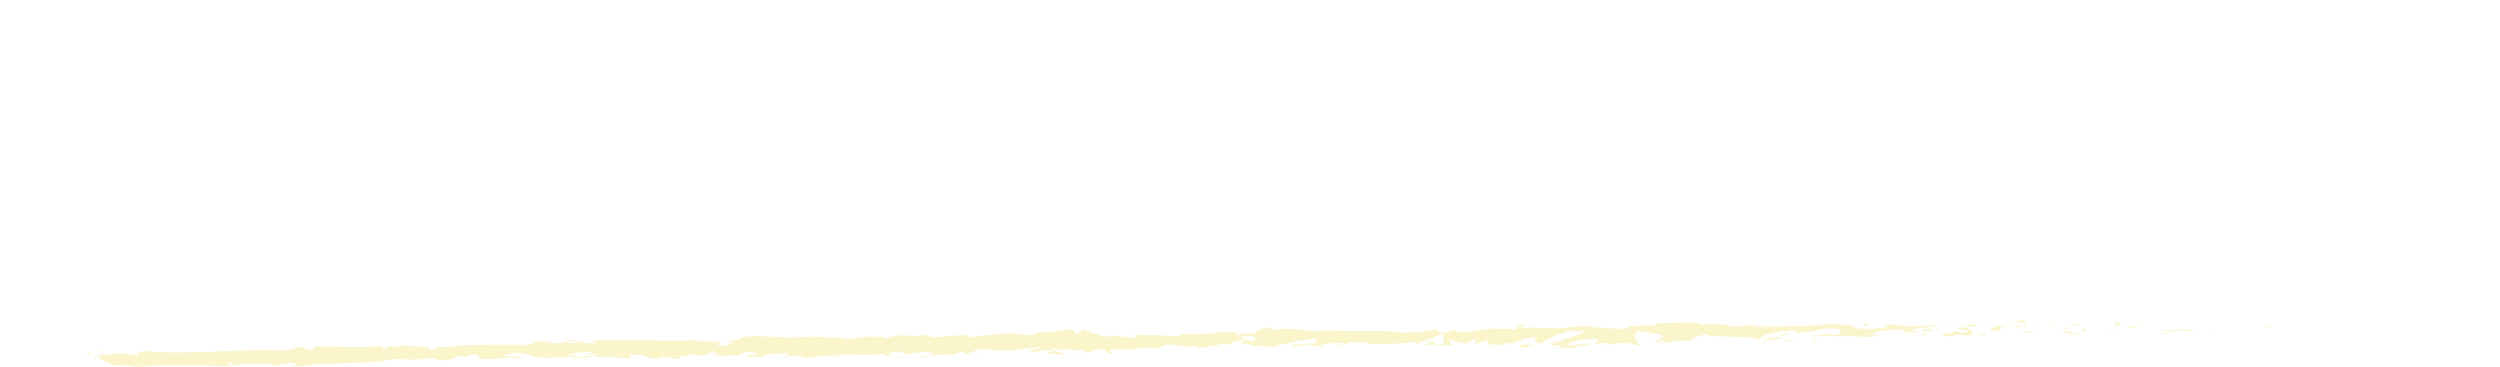
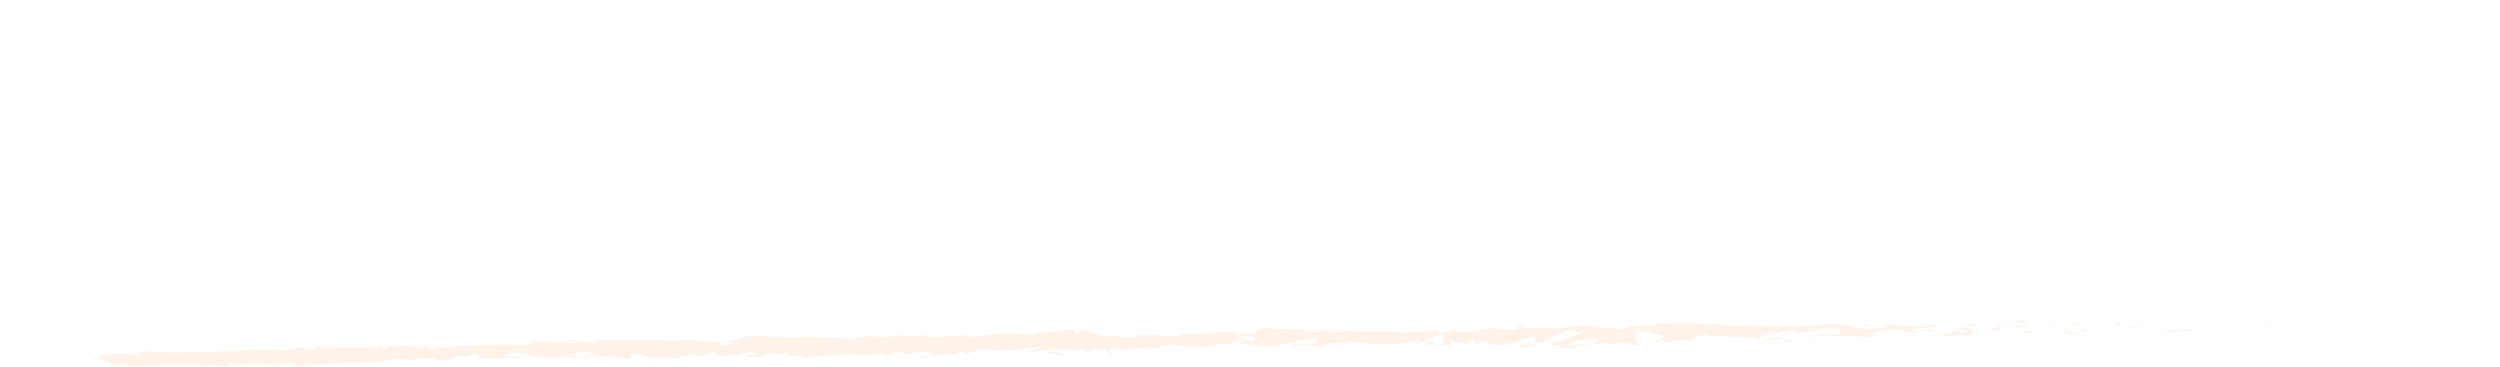
<svg xmlns="http://www.w3.org/2000/svg" id="Layer_2" data-name="Layer 2" viewBox="0 0 888.51 130.39">
  <defs>
    <style>
      .cls-1 {
        fill: none;
      }

      .cls-2 {
-         fill: #faf5cb;
+         fill: #FFF2E9;
      }
    </style>
  </defs>
  <g id="Layer_1-2" data-name="Layer 1">
    <g>
      <g>
        <path class="cls-2" d="M805.31,116.22c1.15.06.74-.54.91-.64-1.92.12-.86.8-.91.64Z" />
        <polygon class="cls-2" points="786.39 117.47 786.72 117.23 783.93 117.81 786.39 117.47" />
        <path class="cls-2" d="M768.69,117.36c1.67,1.02,6.41-.13,9.56.25l.52.23,1.43-.81c-3.83.11-8.81.62-11.51.33Z" />
        <path class="cls-2" d="M759.27,115.13c.58.4-2.04.33,2.2.14-.21-.04-.27-.07-.4-.1-.38,0-.91,0-1.8-.03Z" />
        <path class="cls-2" d="M761.07,115.16c1.86-.02-1.22-.34,0,0h0Z" />
        <path class="cls-2" d="M752.47,115.35l2.46-.34c-.51-.23-2.7-.29-1.88-.46-2.52.18-2,.42-.57.8Z" />
        <path class="cls-2" d="M750.14,116.08l1.27-.14c-.22-.1-.56-.13-1.27.14Z" />
        <path class="cls-2" d="M754.11,115.63l-2.7.31c.35.16.39.49,1.24-.11-.22.3.31.01,1.46-.2Z" />
        <path class="cls-2" d="M755.63,115.79c1.38.22,3.15.37.69.71,4.7-.12,4.01-.84-.69-.71Z" />
        <path class="cls-2" d="M767.79,118.41l1.84.31,1.59-.33c-.8.16-3.55-.29-3.43.02Z" />
        <path class="cls-2" d="M737.18,114.78c-.15.21.82.58,1.01.85l1.81-.24c-.93-.15-2.7-.29-2.82-.61Z" />
        <path class="cls-2" d="M738.18,115.63l-2.71.36c2.42.05,2.87-.12,2.71-.36Z" />
        <polygon class="cls-2" points="749.69 117.2 754.15 116.44 748.84 117.21 749.69 117.2" />
        <polygon class="cls-2" points="726.82 114.72 728.36 114.23 725.62 114.97 726.82 114.72" />
        <path class="cls-2" d="M719.95,114.78c1.14-.41-1.56-.7-.35-.95-1.87.07-3.46.42-4.9.73,1.53-.17,3.15-.12,5.25.22Z" />
        <path class="cls-2" d="M712.28,115.02c.76-.1,1.55-.27,2.41-.46-.81.09-1.61.23-2.41.46Z" />
        <path class="cls-2" d="M730.85,115.87c-.21-.13-.61-.47-2.13-.62l1.06.61c.33,0,.69,0,1.07.01Z" />
        <path class="cls-2" d="M729.82,115.88l-.04-.02c-1.16-.02-1.96-.03-2.3-.04.3,0,1,.03,2.34.06Z" />
        <path class="cls-2" d="M731.12,115.87c-.1,0-.17,0-.27,0,.1.06.16.08.27,0Z" />
        <path class="cls-2" d="M742.59,116.63c-1.59.33-4.92.69-1.71,1.21,1.14-.41-.69-.71,1.71-1.21Z" />
        <path class="cls-2" d="M732.44,116.64l2.88.15c-.06-.16-.57-.39.21-.56l-3.1.41Z" />
        <polygon class="cls-2" points="731.03 116.82 732.44 116.64 731.37 116.58 731.03 116.82" />
        <path class="cls-2" d="M717.22,115.6c-1.24.26-2.61.28-4.14.31,1.65.12,3.35.19,4.97.2.23-.19.94-.53-.83-.51Z" />
        <path class="cls-2" d="M723.34,115.79c-.09.01-.2.02-.28.03.17.05.31.07.28-.03Z" />
        <path class="cls-2" d="M697.93,115.89c.08.04.16.07.24.11.02-.04.03-.07.06-.1h-.3Z" />
        <path class="cls-2" d="M718.32,116.23c1.24.12,1.98-.02,2.69-.21-.93.06-1.91.09-2.96.1-.1.09-.12.14.28.11Z" />
        <path class="cls-2" d="M708.06,115.29c.64.13,1.38.24,2.14.34-.63-.19-1.92-.5-2.14-.34Z" />
        <path class="cls-2" d="M722.65,115.65c.06,0,.12-.02.19-.03-.41-.13-.36-.07-.19.03Z" />
        <path class="cls-2" d="M722.65,115.65c-.64.09-1.14.23-1.64.36.75-.05,1.45-.11,2.06-.2-.15-.04-.31-.11-.42-.17Z" />
        <path class="cls-2" d="M693.34,119.77c.22-.56,3.48-1.08,6.29-.47,2.77-.42.96-2.27-1.45-3.3-.09.24-.09.47-2.93.8,1,.31,6.32.72,3.91,1.23-3.77.29-3.09-.2-4.92-.5,1.56.7-4.8,1.01-3.98,2.04l3.31-.36c.06.16-1.14.41-.22.56Z" />
        <path class="cls-2" d="M703.6,116.06l1.17-.07c-1.34-.1-2.29-.32-4.05-.76-1.95.27-2.35.48-2.49.67l5.77.08-.4.08Z" />
        <path class="cls-2" d="M710.03,116c-.92.61-3.73.87-2.01,1.53,3.44-.04,2.41-.5,4.46-.76-5.55.13,1.59-.34-2.41-.69,1.09-.1,2.07-.13,3-.15-1-.08-1.96-.17-2.87-.29.05.02.09.03.13.04h.03s0,0,0,0c.24.08.32.12.05.08-.02,0-.09.01-.12.01-.04.08-.14.16-.25.23-1.61-.13-.25-.16.25-.23.02-.03.06-.06.07-.09h-.02s-5.56.32-5.56.32c1.18.09,2.65.07,5.26,0Z" />
        <path class="cls-2" d="M737.91,119.15c-.17-.05-.16-.1-.18-.14-.36.07-.5.12.18.14Z" />
        <path class="cls-2" d="M735.63,118.77c.4-.08.74-.33,2.05-.26,1.14.19,0,.29.05.49.79-.16,2.77-.43.29-.73l-.39.08c-2.24-.22-5.11-.99-4.72-1.07.65.55,1.23.95,2.71,1.49Z" />
        <path class="cls-2" d="M722.67,117.54l-4.63.29,2.36.54-.12-.32c2.63.13,2.06-.26,2.39-.5Z" />
        <polygon class="cls-2" points="697.41 115.59 698.02 114.94 695.35 115.85 697.41 115.59" />
        <polygon class="cls-2" points="691.39 115.66 691.61 115.1 690.03 115.43 691.39 115.66" />
        <path class="cls-2" d="M352.12,124.84l-1.36.18c.64-.06,1.06-.12,1.36-.18Z" />
        <path class="cls-2" d="M361.96,124.74l.24-.28c-.45.16-.64.27-.24.28Z" />
        <path class="cls-2" d="M543.69,116.04c-1.98-.51-4.2-1.31-3.96-.68l.61.61c1.38-.12,2.44-.06,3.35.07Z" />
        <path class="cls-2" d="M442.57,120.51c.19.06.39.12.58.18.48-.22.93-.42,1.33-.6-.58.13-1.23.27-1.91.42Z" />
        <path class="cls-2" d="M441.2,123.07l-2.61-.37c.59.13,1.43.26,2.61.37Z" />
        <path class="cls-2" d="M298.38,126.33l-1.58.65c2.48-.05,1.38-.34,1.58-.65Z" />
        <path class="cls-2" d="M629.79,115.9c-1.71-.24-3.07-.34-4.27-.37,2.06.35,3.72.88,4.27.37Z" />
        <path class="cls-2" d="M355.9,118.26c-.83.12-1.18.25-1.16.39.86-.12,1.34-.24,1.16-.39Z" />
        <path class="cls-2" d="M620.59,115.54c.3.06.6.09.9.14,1.25-.1,2.51-.19,4.03-.15-1.52-.26-3.26-.42-4.94,0Z" />
        <path class="cls-2" d="M103.47,129.97c-.14-.02-.31-.03-.44-.06-.04.08.16.08.44.06Z" />
        <path class="cls-2" d="M46.53,125.3c.56-.05,1.47-.08,2.33-.11-.42-.03-1.12,0-2.33.11Z" />
        <path class="cls-2" d="M667.19,115.37c1.28-.04.2-.07,0,0h0Z" />
        <path class="cls-2" d="M673.4,117.8c-.27.07-.48.16-.51.3.1-.15.28-.24.51-.3Z" />
        <path class="cls-2" d="M607.9,119.39s-.07,0-.11,0c.38.12.31.1.11,0Z" />
        <path class="cls-2" d="M669.11,115.65c-.48-.08-1.03-.14-1.63-.18.26.05.76.11,1.63.18Z" />
        <path class="cls-2" d="M668.85,115.36c.44.02.79.04,1.11.06.16-.1.02-.17-1.11-.06Z" />
        <path class="cls-2" d="M665.42,115.4c.73,0,1.41.02,2.06.07-.25-.04-.36-.08-.29-.1-.37,0-.9.02-1.78.03Z" />
        <path class="cls-2" d="M207.86,125.88c-.08-.02-.18-.03-.27-.05-1.28.28-.72.23.27.05Z" />
        <path class="cls-2" d="M510.53,122.63c.06,0,.09-.02.15-.03-.06,0-.13-.01-.19-.02l.04.05Z" />
        <path class="cls-2" d="M505.96,123.12c1.94-.78,3.05-.7,4.53-.55l-1.53-1.76-3.01,2.31Z" />
        <path class="cls-2" d="M328.56,125.36l3.22.51c-3.87.97-6.68.69-3.65,1.43.43-1.93,12.5-.38,12.91-2.31l2.13.37c-.61,0-.7.11-1.3.09,4.14.86,3.04-1.44,8.36-1.24,1.85.12,3.15.38,1.89.63l4.12-.54c1.2.02.91.36-.28.34l6.29-.25-.05.06c.89-.32,2.92-.81,3.91-1.02,1.6.25-.8.22-.39.45l3.48-.52c1.43.48-1.45,1-3.86.97,3.28,1.87,2.88-.53,9.92.51l-3.29.29c2.14,1.07,4.7.64,8.43,1.27-.89-.34-7.47-1.62-3.69-2.15,1.07.13,2.47.18,4.51-.23.03.68,2.02.49,4.51.42l-.16.91c2.69-.3,2.47-.75,4.05-1.18,3,.05,3.64.75,4.35,1.33,4.81.08-3.33-1.08,2.36-1.33,4,.3,6.81-.11,11.59-.71,2.8.28-.48.56.52.81l2.47-.75c.61,0,.41.23.32.35,2.09-.31.16-.91,3.45-1.2.87-1.01,6.77,1.38,10.82.21,1.01.25-.48.56-.17.91,5.57-.8,4.78-.59,9.35-1.64l3.91.56c-2.88-.65.78-1.49,3.99-2.19-1.02-.32-1.89-.6-2.48-.73l5.12-.54c.62.14.11.46-.73.85.35-.08.68-.16.94-.23,1.84.32.89.85-.42,1.37-.62-.18-1.25-.36-1.85-.54-1.26.56-2.44,1.19-2.17,1.71.33-.11.97-.2,1.68-.26-.33.15-.54.29-.39.38.17.09.71-.11,1.54-.35l1.18,1,.28-.4,6.71.56c4.79-1.06,8.94-2.61,16.55-3.1-1.88.76-.4,1.21-.49,2.09-2.09-.91-5.89.45-9.84.3,2.06.08,1.61.5,1.09.65l7.03-.92c-.15.72,1.5.53,3.34.81-1.4-1.41,5.24-.99,8.1-1.45.18.48-.5.97-3.99.88,3.86,1.04,4.97-1.71,8.76-.83-.85.02-1.31-.05-1.65.19,1.99-.44,6.86-.14,5.72.28l-.85.02c5.66.12,17.24-.13,18.07-1.34.06.16-.73,1.46-1.07,1.71l10.08-4.14c-.88,1.04,2.55,3.48-2.14,4.1,1.35.14,3.02.29,5.86-.09-.92-.14-2.3-1.48-1.05-1.59,3.46,1.13,2.4.6,6.66,1.56-1.38-.21.14-1.85,2.32-1.81-.34.24.19,1.6-.6,1.78l5.41-1.62c-1.35.29-.23,1.35.99,1.8-.56-.31,4.69,0,6.13-.16l-2.3-.36c6.12.21,6.04-2.28,12.11-2.23-.73.33-1.81,2.04,1.29,2.22,1.41-.82,6.25-3.96,11.62-4.62l1.03.46,4.12-.55c-2.56,1.24-9.76,3.87-13.69,4.9,2.29.36.64.55,4.07.48,1.21.43-1.87.67-2.88.71l7.99.24c-.36-.95,6.1-.99,5.8-1.78l-8.67,1.03c-.36-.94,5-2.74,10.67-2.59,1.44.37-1.07,1.7-.95,2.02.73-.33,5.37-.65,5.89-.41l-2.4.52c3.15.35,5.14-1.28,8.93-.39,1.31.06,3.91,1.21,4.13.65-2.14-1.08-2.57-4.44-1.15-5.26.46.07,6.87,1.02,8.36,1.55,2.16.84-3.22,2.04-1.39,2.77.08-.26,1.27-.59,1.76-.69,1.37.22-.57.81,2.42.68.49-.97,6.07.06,1.41-.82,2.92-.29,3.1.19,6.53.13-1.09-.62,3.07-2.14,5.99-2.42-.17.25.49.56.8.71,5.98.06,9.19.51,14.77.51.51.23,3.21.51,2.06.93.8-.17,1.54-.5,3.26-.53,3.33.83-3.84.14-1.3,1.14.22-.56,4.45-.78,6.9-1.13-.76-.87-5.66-.16-8.11.19-.01-1.2,4.26-2.45,10.09-3.01,4.63-.3,2.01.77,2.81.6,8.7.2,7.41-2.1,14.64-1.24,2.87.76.13,1.52.77,2.06-3.77.29-5.8-.48-8.35-.44l3.15.36c-1.2.25-3.72.45-5.09.23,2.4.69,14.7.1,21.42.74,1.19-.25,3.25-.52,2.28-.82l-2.12.1c-1.95-.62,4-.85,1.31-1.14,2.85-.43,6.05-1.11,10.06-.75l.75.87c-.09-.25-2.62-.52-3.75-.26,1.67-.38,6.15,1.18,7.98.05l-2.81-.6c2.86-.43,6.4-1.35,9.96-1.08-1.62-.86-.82.1-3.35-.91,2.19,1.25-9.1-.06-5.58,1.26-2.59-1.17-4.49-.5-7.88-1.5.1.29,1.2.55-1.78.41-.13.08-.45.19-.66.25-.09,0-.12-.01-.2-.02.06.01.1.02.16.03-.13.04-.14.05.06.01.71.13,1.29.28,1.52.44-1.48.66-6.23.63-7.83.97-1.77-.14.74-.33-.23-.63l-2.4.51c-.24-.64-4.71-1.05-.53-1.43l-3.76-.02c-2.21-.35-5.25-.49-7.13-.22-1.77-.14-4.47.71-2.93.21l-5.89.4-.05-.16c-5.81-.07-11.96,1.07-18.61-.07-1.96.16-3.98.36-7.25.19l-.64-.55c-2.51.19-7.55-.53-8.62.05-2.71-1.47-12.19-.28-16.61-.53l-.16.72c-3.04-.03-5.96.18-9.73.49l.23.63c-3.25.53-8.37-.42-13.52-.34.35-.24,1.65-.19,2.58-.04-6.16-1.42-12.97,1.11-18.55.1-1.39.24-2.4.17-3.37.01.13,0,.25-.01.34-.04-.14,0-.35,0-.57,0-.61-.11-1.25-.23-1.93-.33.58.15,1.14.28,1.63.33-1.07.02-2.7.11-4.29.28l-.68-.68c-.13,0-.23.01-.37.02-1.57-.24-1.26.33-.42.84-.8.12-1.54.26-2.11.42-1.28-1.09-4.18.4-5.92-.77-1.07.58-8.01.48-8.85,1.69-.06-.16-.53-.23.33-.24-1.78-.13-3.55-.25-5.15.09l-.76-.86-3.87,1.19c-2.36-.51-3.34-.81-1-1.5-5.64,1.07-4.58.42-9.38,1.48l.23-.56c-1.72.04-4.46.81-5.5.35-3.85-1.04-19.01,0-28.88-.91,1.93,1.63-4.59-.7-4.97.59-.58-.38-1.95-.59-.36-.95-5.03.44-7.57-.54-11.03.57-.58-.39,1.07-.58.56-.81-.4.09-1.6.36-2.12.13-.51-.23.73-.34,1.53-.51-5.14.12-5.65,1.33-6.01,2.46-2.61-.51-3.91-.42-5.78.34-.91-.36-2.43-.73.77-.9-1.8-.04-10.99-.43-11.16.48-.57-.22-2.51-.04-2.99.07-4.03-.01-4.39-.09-8.35.04l1.1.14c-1.55,1.11-3.29.28-6.48.45l.09-.11c-7.33-.7-3.16.42-10.39-.39l.4.67c-.66,1.47-6.41-.78-10.59-.17l1.52.37c-2.28.53-6.42-1.91-8.73-2.06-.5-.12.79-.21,1.49-.32-6.03-.79-.77.9-5.25,1.16-.83-.47,1.05-1.23-1.97-1.29-1.51-.37-8.74,1.66-12.87.8.91.36,1.82.71-.26,1.02-3.19.18-8.65-1.27-11.52-.06-.41-.1-.56-.19-.58-.28-2.44.34-7.93.62-9.39,1.27-2.29-2.31-15.16,1.36-15.13-.8l-7.51.23.19-.22c-4.8-.07-6.49.48-8.17,1.03-1.11-.13-.31-.34-.22-.46-7.02-.32-7.71-.21-13.58.96l-.62-.69c-1.59.44-10.16-.93-17.02,0,.07-.08.21-.22.75-.33-7.72.95-18.56-1.62-21.35.99l-5.09.73c6.61.07-.96,1.13,1.76,1.5-2.59.2-6.73-.64-3.54-.84l.5.12c1.15-1.36-8.22-.32-8.06-1.23-13,.31-25.68-.19-37.86.02l1.42,1.01-4.25.03c-1.12-.22-1.51-.78,1.52-.8-1.61-.55-5.07.6-5.15.83-5.94-.29,2.29-1.26.47-1.24l-2.47.13.56.11c-1.99.47-2.16.92-5.8.95-2.31-.16-1.2-.61-2.1-.63,0-.07-.3-.1-1.39,0l-5.35.03,2.16.77c-2.36.45-5.03.06-2.54.94-3.66-1.36-19.97-.08-22.2-.46-3.31.67-6.59.74-10.65.77,1.01.15,1.64,1.05-1.87,1.02,1.24-1.93-6.43-.67-9.3-1.97,2.55.85-9.95.46-5.95,1.65-2.93-.08-.19-.71-2.42-1.1-6.94.89-15.34-.1-23.93.37-.13.25,1.32.6-.51,1.01l-4.57-1.13c-1.7.17-1.53,1.48-4.65.69.44.2,1.11.5-.03.61-16.88-.79-34.39,1.9-51.56.1,2.33.42.79.51-.98.58,1.15.08,0,.62.23.95l-7.19-.74c-1.28.97-7.68.28-8.4,1.2l2.26-.22c-2.99,1.14,4.29,2.23,3.89,3.6,3.34-1.3,8.95,1.53,14.44-.34,1.23.24-1.03.47-.37.76,1.39-.62,3.08-.79,6.23-.62l-.35.15c8.82-.39,12.62.07,22.55.19l-.75-.65c2.13.03,2.59.23,3.59.38,2.42-1.08-5.99.1-3.79-1.08,2.86,1.29,15.03-.37,16.98,1.14,3.28-.08-.98-.75,2.3-.83l.88.4.81-.56c2.15.03,3.25.53,3.34.88-.52-.03-1.48.14-2.04.18,2.8.42,7.85-.37,8.82-.23l-3.16-.18c8.94-.62,19.88-.36,28.5-1.41l-.66-.3c6.59-.74,5.3.22,12.54-.22l-.26.08c1.44-.35,3.38-.55,5.36-.57-1.82.41,3.46.64,1.07,1.11,7.14-.8,3.53-.58,8.23-1.87l1.1.5c1.6-.51,1.73-.77,5.35-.99-2.96.52,2.33.75-.98,1.42,7.62.97,11.25-1.41,14.78.19,3.46-1.53-6.59-.67-4.65-1.02-1.65-.44,2.86-1.15,5.24-1.05,2.43-.02,4.17,1.77,10.27,1.61-.61,0-.65.12-1.25.12,2.29.32,4.47-.6,7.28-.05,1.55-.91,3.64-.03,4.07-1.16l-5.59.38c3.17-.36,6.12-1.74,11.36-1.21-.4.23-1.95.57-3.02.75,1.54.3,2.94-.28,4.53.02-.43,1.13-6.8.39-10.18,1.32,1.65.44,6.42-.95,4.73.3,2.42-1.6,6.02.07,10.13-1.2l-.26.68c.65-.12,2-.47,3.21-.47l-2.16.92c3.33-.81,6.46.51,9.67.05-6.72.15-1.53-.78-4.38-1.22,8.27-1.06,4.8,1.67,14.08,1.17-1.25.12-4.73-.31-2.77-.66,1.77.1,4.11.32,5.2.65,6.15-.26-.96-.67,1.65-1.14,2.11.78,3.01-.39,5.7-.7l.03.68c7.02.3,1.83-1.46,8.15-1.05l-2.65,1,3.28-.31-.66.79c3.57-.65,4.68-.52,8.19-.37-.82-.47.44-1.25,3.54-1.33,2.12.37-1.17.67,3.22.49-.99.45-2.06,1-3.99.41-.19.23-.97.45-1.17.67,2.29.42,5.73,0,7.32-.04-.61-.01-1.35-.04-1.73-.13l6.36-1.06c1.01.24.22.46-.57.67,1.29-.1,2.18-.43,4.08-.52-.48.56-.35,1.14-3.04,1.44l6.07-.72c.41.23,3.13.61,2.34.83,3.37.27,8.25-1.22,12.72-.86.23-.11.69-.22,1.64-.32,4.2.06,7.93.67,12.89-.17l2.84.95c3.89-.29-3.84-1.19,2.64-1.68,4.59-.39,1.73.82,3.34,1.07,2.28-.54,6.23-1.62,10.47-.87-1.39.21-2.49.08-3.8.17ZM376.61,124.23c-.93.15-2.78.62-3.47.23,1.05-.8,1.88-.43,3.47-.23ZM449.66,121.75c-.69.23-1.76.13-2.97-.11.88-.06,1.87-.05,2.97.11ZM653.21,115.93s-.07.02-.1.03c-2.08-.26-1.34-.16.1-.03ZM657.53,116.22c.43-.1.4-.19.22-.29-.3.17-1.27.19-2.37.14.31.18.86.3,2.15.15ZM194.15,121.57l.84.16c-1.89.24-1.36.05-.84-.16Z" />
        <path class="cls-2" d="M441.38,122.77c-.26-.11-.34-.24-.4-.37-.36.12-.37.25.4.37Z" />
        <path class="cls-2" d="M298.67,126.21h-.15c-.08.04-.12.08-.14.12l.29-.12Z" />
        <path class="cls-2" d="M590.7,122.15c-.89-.1-1.38-.22-1.71-.35-.05.17.36.31,1.71.35Z" />
        <path class="cls-2" d="M680.4,115.07l-2.76.18c1.34-.03,1.81.12,2.49.23-.06-.16-.59-.39.28-.4Z" />
        <path class="cls-2" d="M704.38,119.32c.4-.08.86,0,1.26-.09l-.11-.32c-1.72.02-2.92.27-1.15.41Z" />
        <path class="cls-2" d="M682.95,117.34c.22.58,1.95.38,3.89.28-.12,0-.23,0-.34,0,.57-.8-1.49-.54-3.55-.28Z" />
        <path class="cls-2" d="M687.29,117.6c.6-.03,1.21-.04,1.79-.01.23-.32-.73-.07-1.79.01Z" />
        <path class="cls-2" d="M663,115.83c.92.15.58-.74,1.1-.5,1.03-.73-6.12.88-1.1.5Z" />
        <polygon class="cls-2" points="684.52 119.24 683.83 118.53 682.74 119.1 684.52 119.24" />
        <path class="cls-2" d="M669.23,118.71l3.09.2c-.05-.12.35-.19.83-.24-1.91-.03-4-.17-3.92.04Z" />
        <path class="cls-2" d="M673.16,118.66c.99.01,1.94,0,2.49-.12-.54,0-1.69.03-2.49.12Z" />
        <polygon class="cls-2" points="680.29 119.45 679.38 119.3 677.19 119.25 680.29 119.45" />
        <path class="cls-2" d="M635.98,118.59l-3.38.21c-.34.24.58.39,1.83.29.81-.17,2.06-.27,1.54-.5Z" />
        <path class="cls-2" d="M646.19,120.52c-.91-.15-.97-.3-1.49-.54l-.1.88,1.59-.34Z" />
        <path class="cls-2" d="M636.34,120.74c-.34.24-4.9.71-.62.65.34-.24,3.72-.45.62-.65Z" />
        <polygon class="cls-2" points="585.47 119.75 586.33 119.74 586.2 118.3 585.47 119.75" />
        <path class="cls-2" d="M540.66,123.42c4,.32.94-.9,4.56-.49.94-.35-2.96-.34-2-.64-2.41.37-3.68.18-2.57,1.12Z" />
        <path class="cls-2" d="M543.22,122.3c.39-.06.8-.13,1.23-.23-.7.09-1.03.17-1.23.23Z" />
        <polygon class="cls-2" points="37.08 124.79 34.5 124.56 36.17 125 37.08 124.79" />
        <path class="cls-2" d="M32.17,126l-.63-.9-1.52.88c.58-.06,1.71-.17,2.15.03Z" />
        <path class="cls-2" d="M383.78,126l.19-.22c-.4-.23-1-.24-2.21-.27l2.02.49Z" />
        <polygon class="cls-2" points="348.89 125.79 349.49 125.8 348.36 124.98 348.89 125.79" />
        <path class="cls-2" d="M319.63,127.28c1.2.01,2.6-.19,3.8-.17-2.6.19-4.14-.86-3.8.17Z" />
      </g>
      <rect class="cls-1" width="888.51" height="123.84" />
    </g>
  </g>
</svg>
